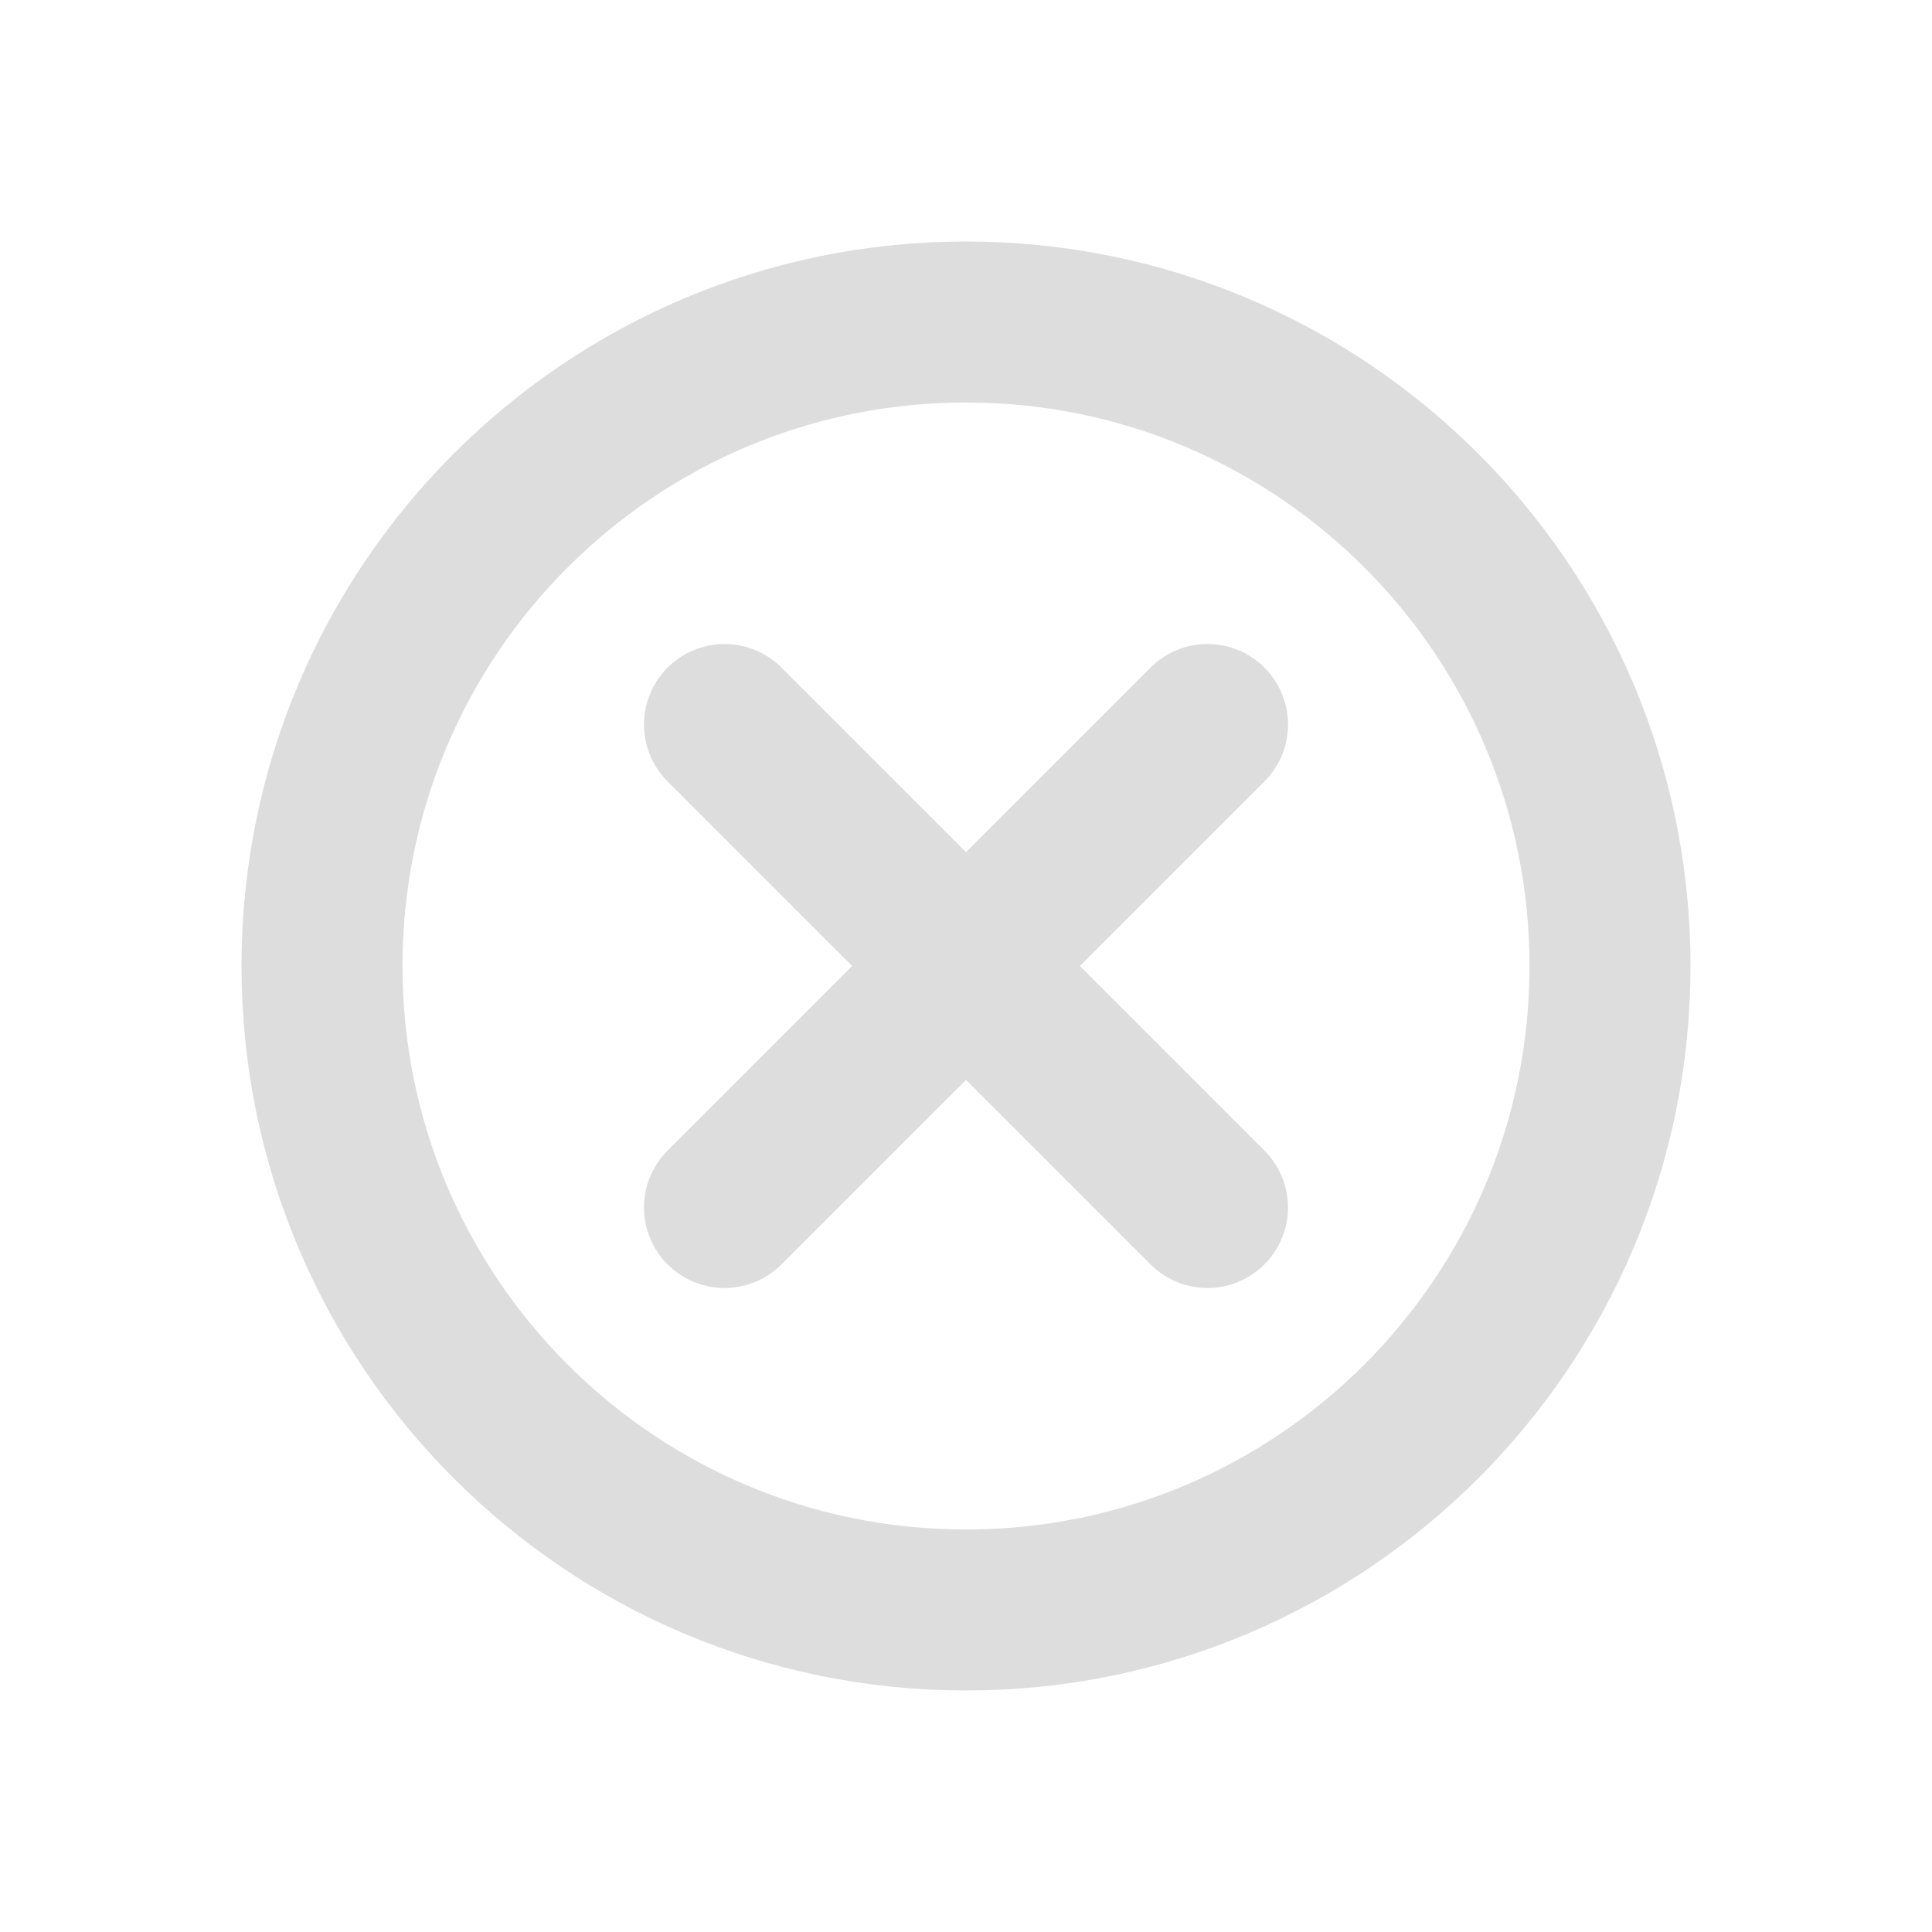
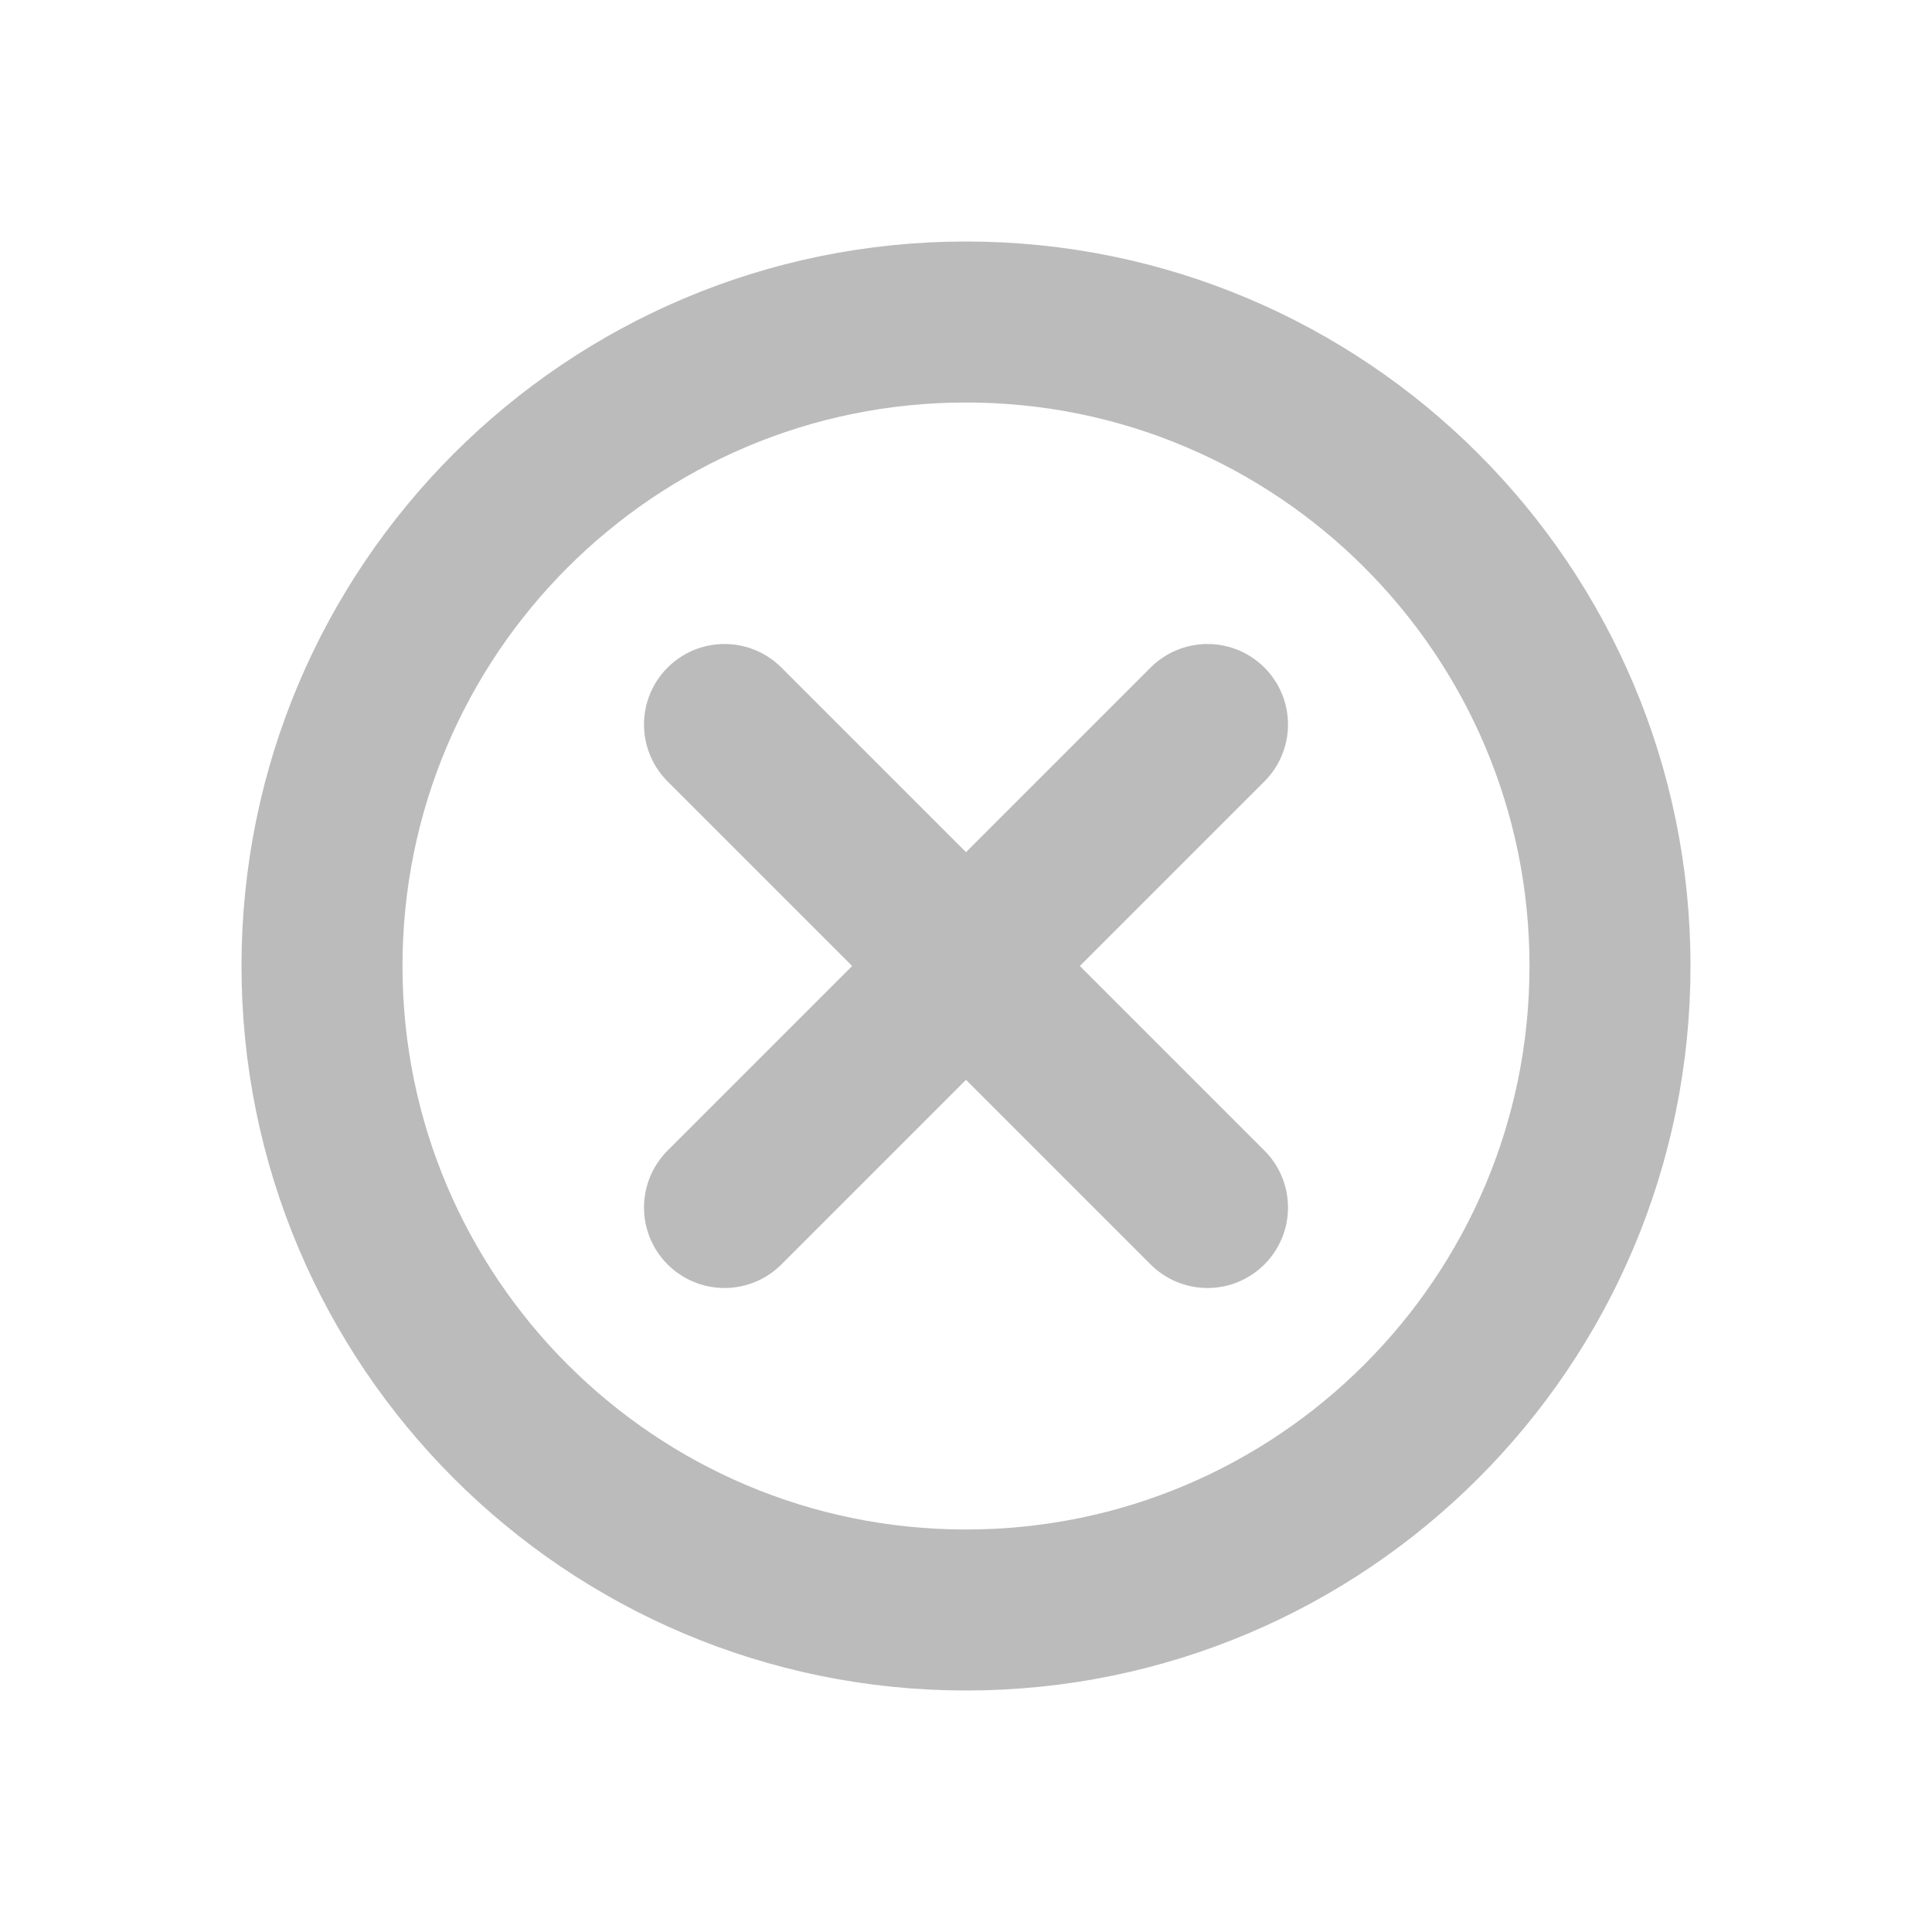
<svg xmlns="http://www.w3.org/2000/svg" width="24" height="24" viewBox="0 0 24 24" version="1.1" id="svg1">
  <defs id="defs1" />
  <g id="layer1">
-     <circle style="fill:none;stroke:#dddddd;stroke-width:2;stroke-linecap:round;stroke-linejoin:round" id="path1" cx="12" cy="12" r="8" />
-     <path style="fill:none;stroke:#dddddd;stroke-width:2;stroke-linecap:round;stroke-linejoin:round" d="M 9,15 15,9" id="path2" />
-     <path style="fill:none;stroke:#dddddd;stroke-width:2;stroke-linecap:round;stroke-linejoin:round" d="M 9,9 15,15" id="path3" />
+     <circle style="fill:none;stroke:#bbbbbb;stroke-width:2;stroke-linecap:round;stroke-linejoin:round;stroke-opacity:1" id="path1" cx="12" cy="12" r="8" />
+     <path style="fill:none;stroke:#bbbbbb;stroke-width:2;stroke-linecap:round;stroke-linejoin:round;stroke-opacity:1" d="M 9,15 15,9" id="path2" />
+     <path style="fill:none;stroke:#bbbbbb;stroke-width:2;stroke-linecap:round;stroke-linejoin:round;stroke-opacity:1" d="M 9,9 15,15" id="path3" />
  </g>
</svg>
